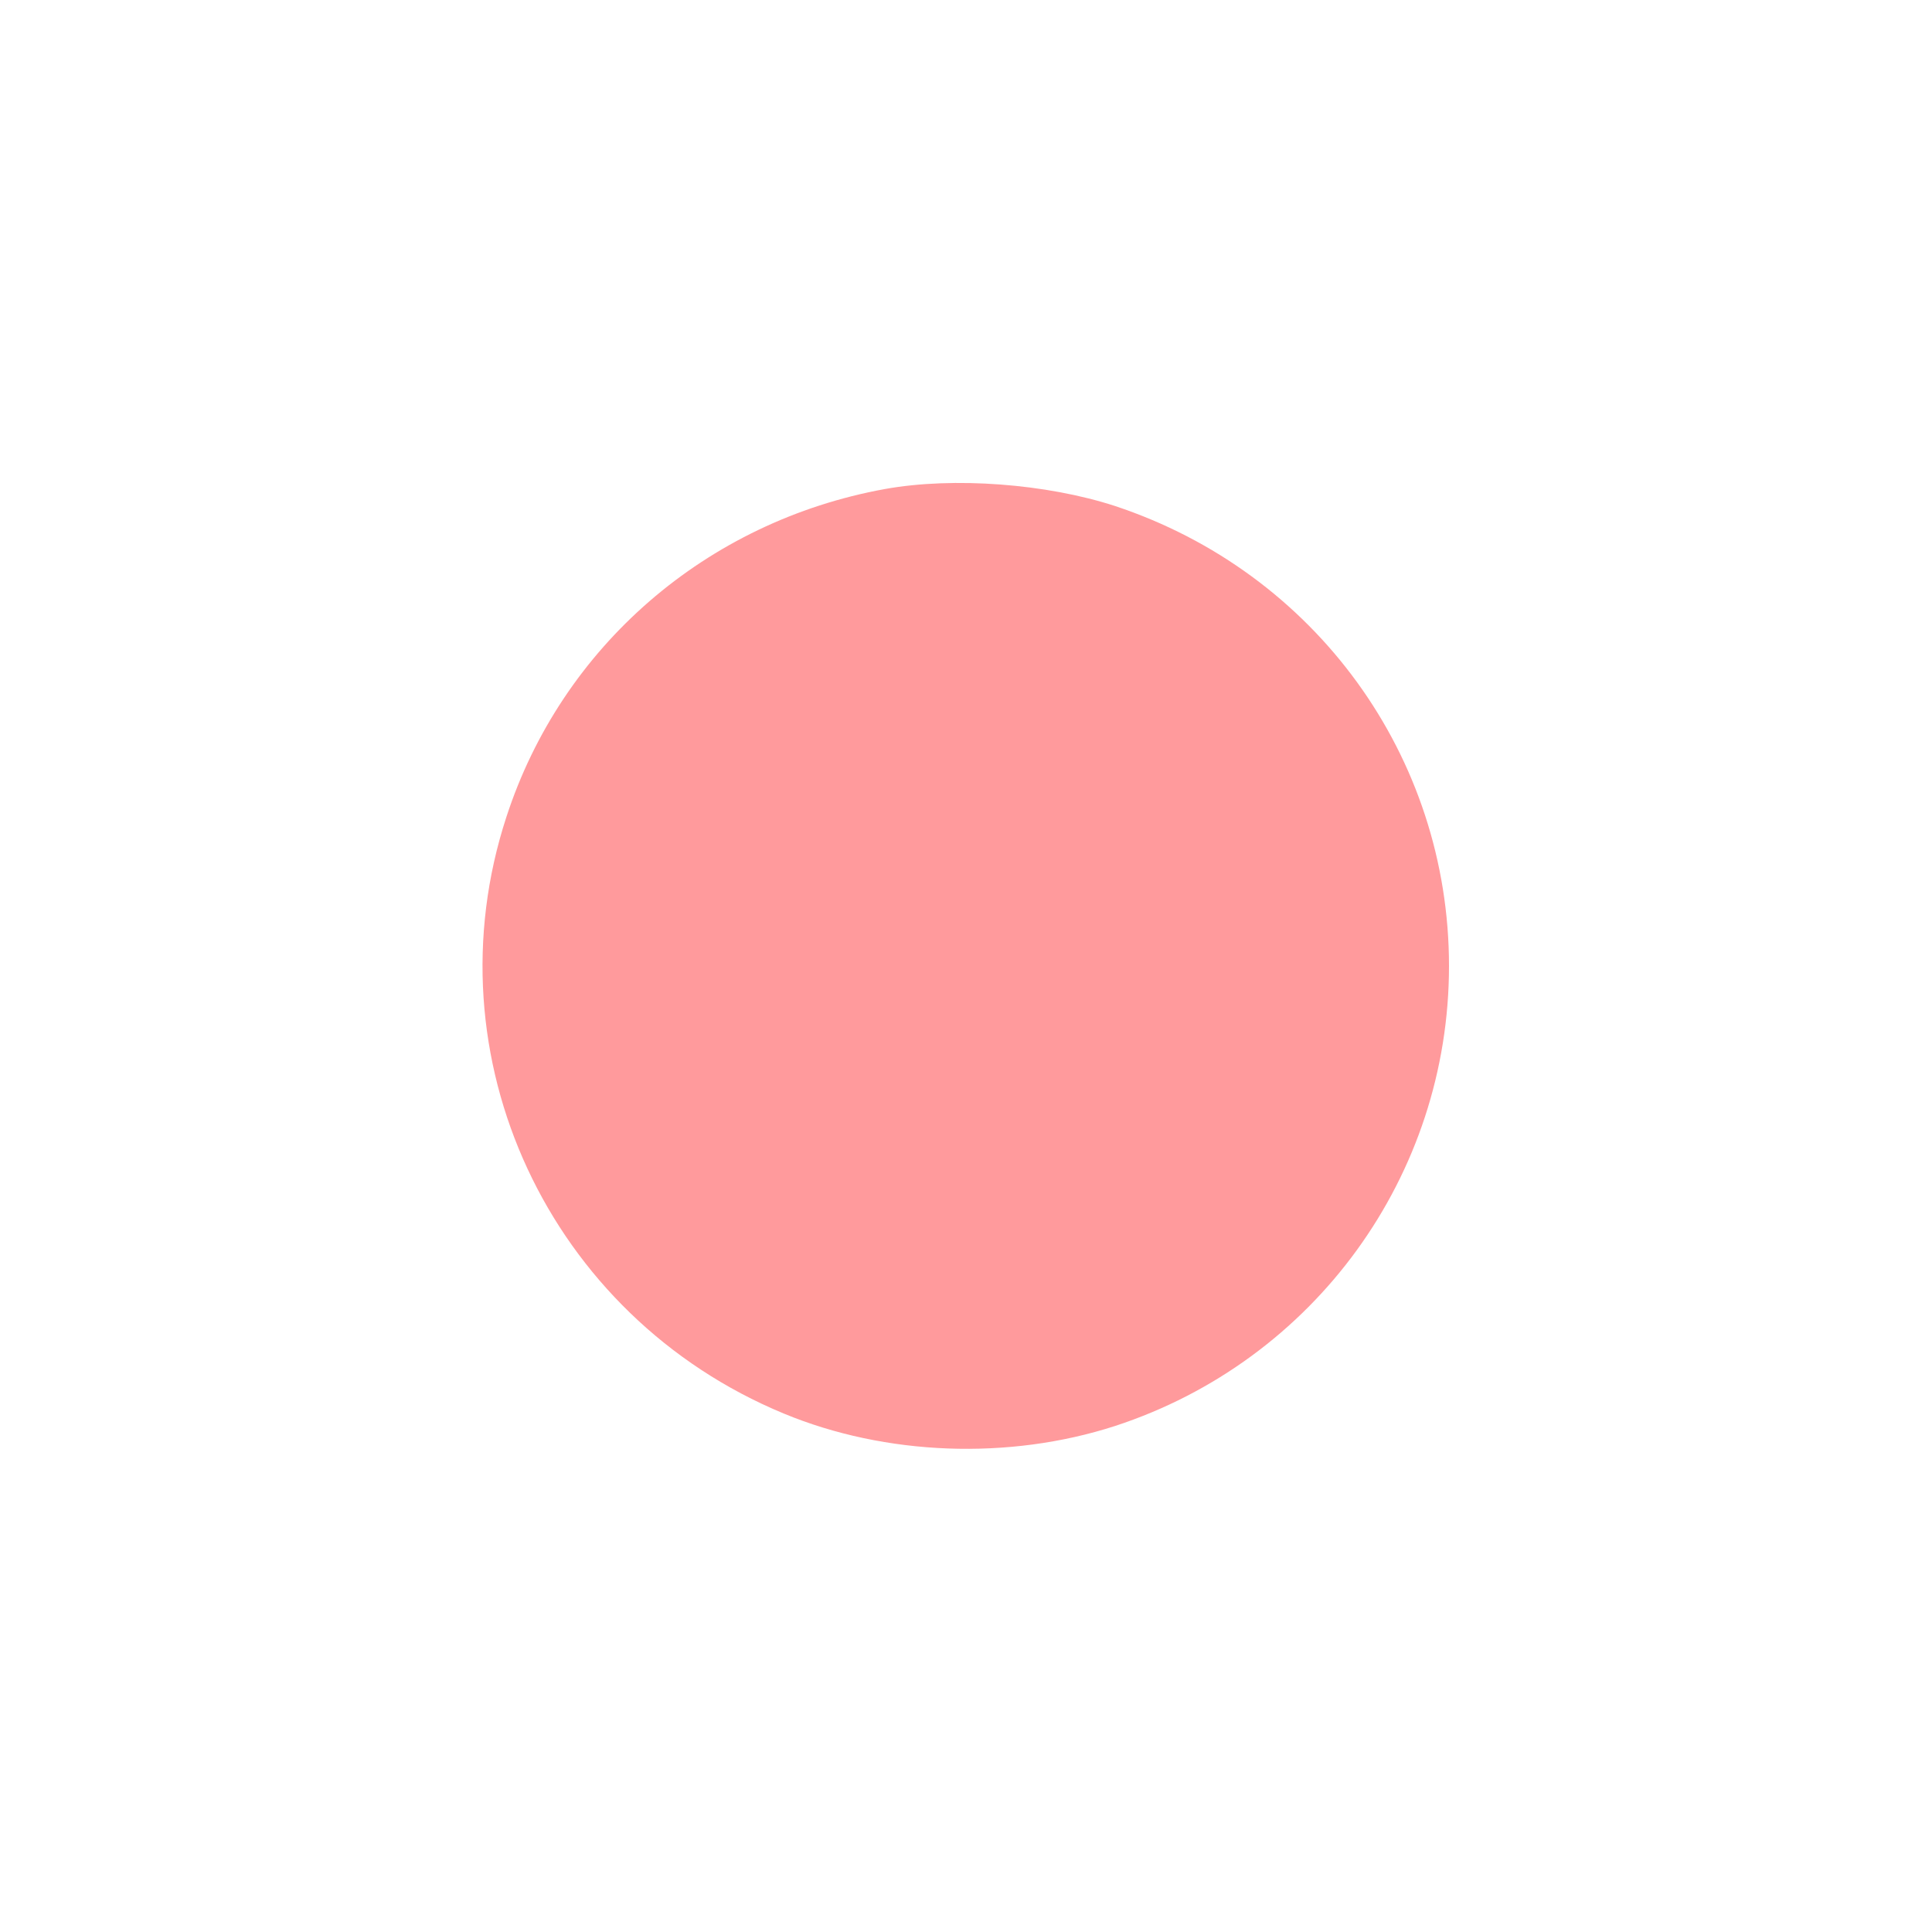
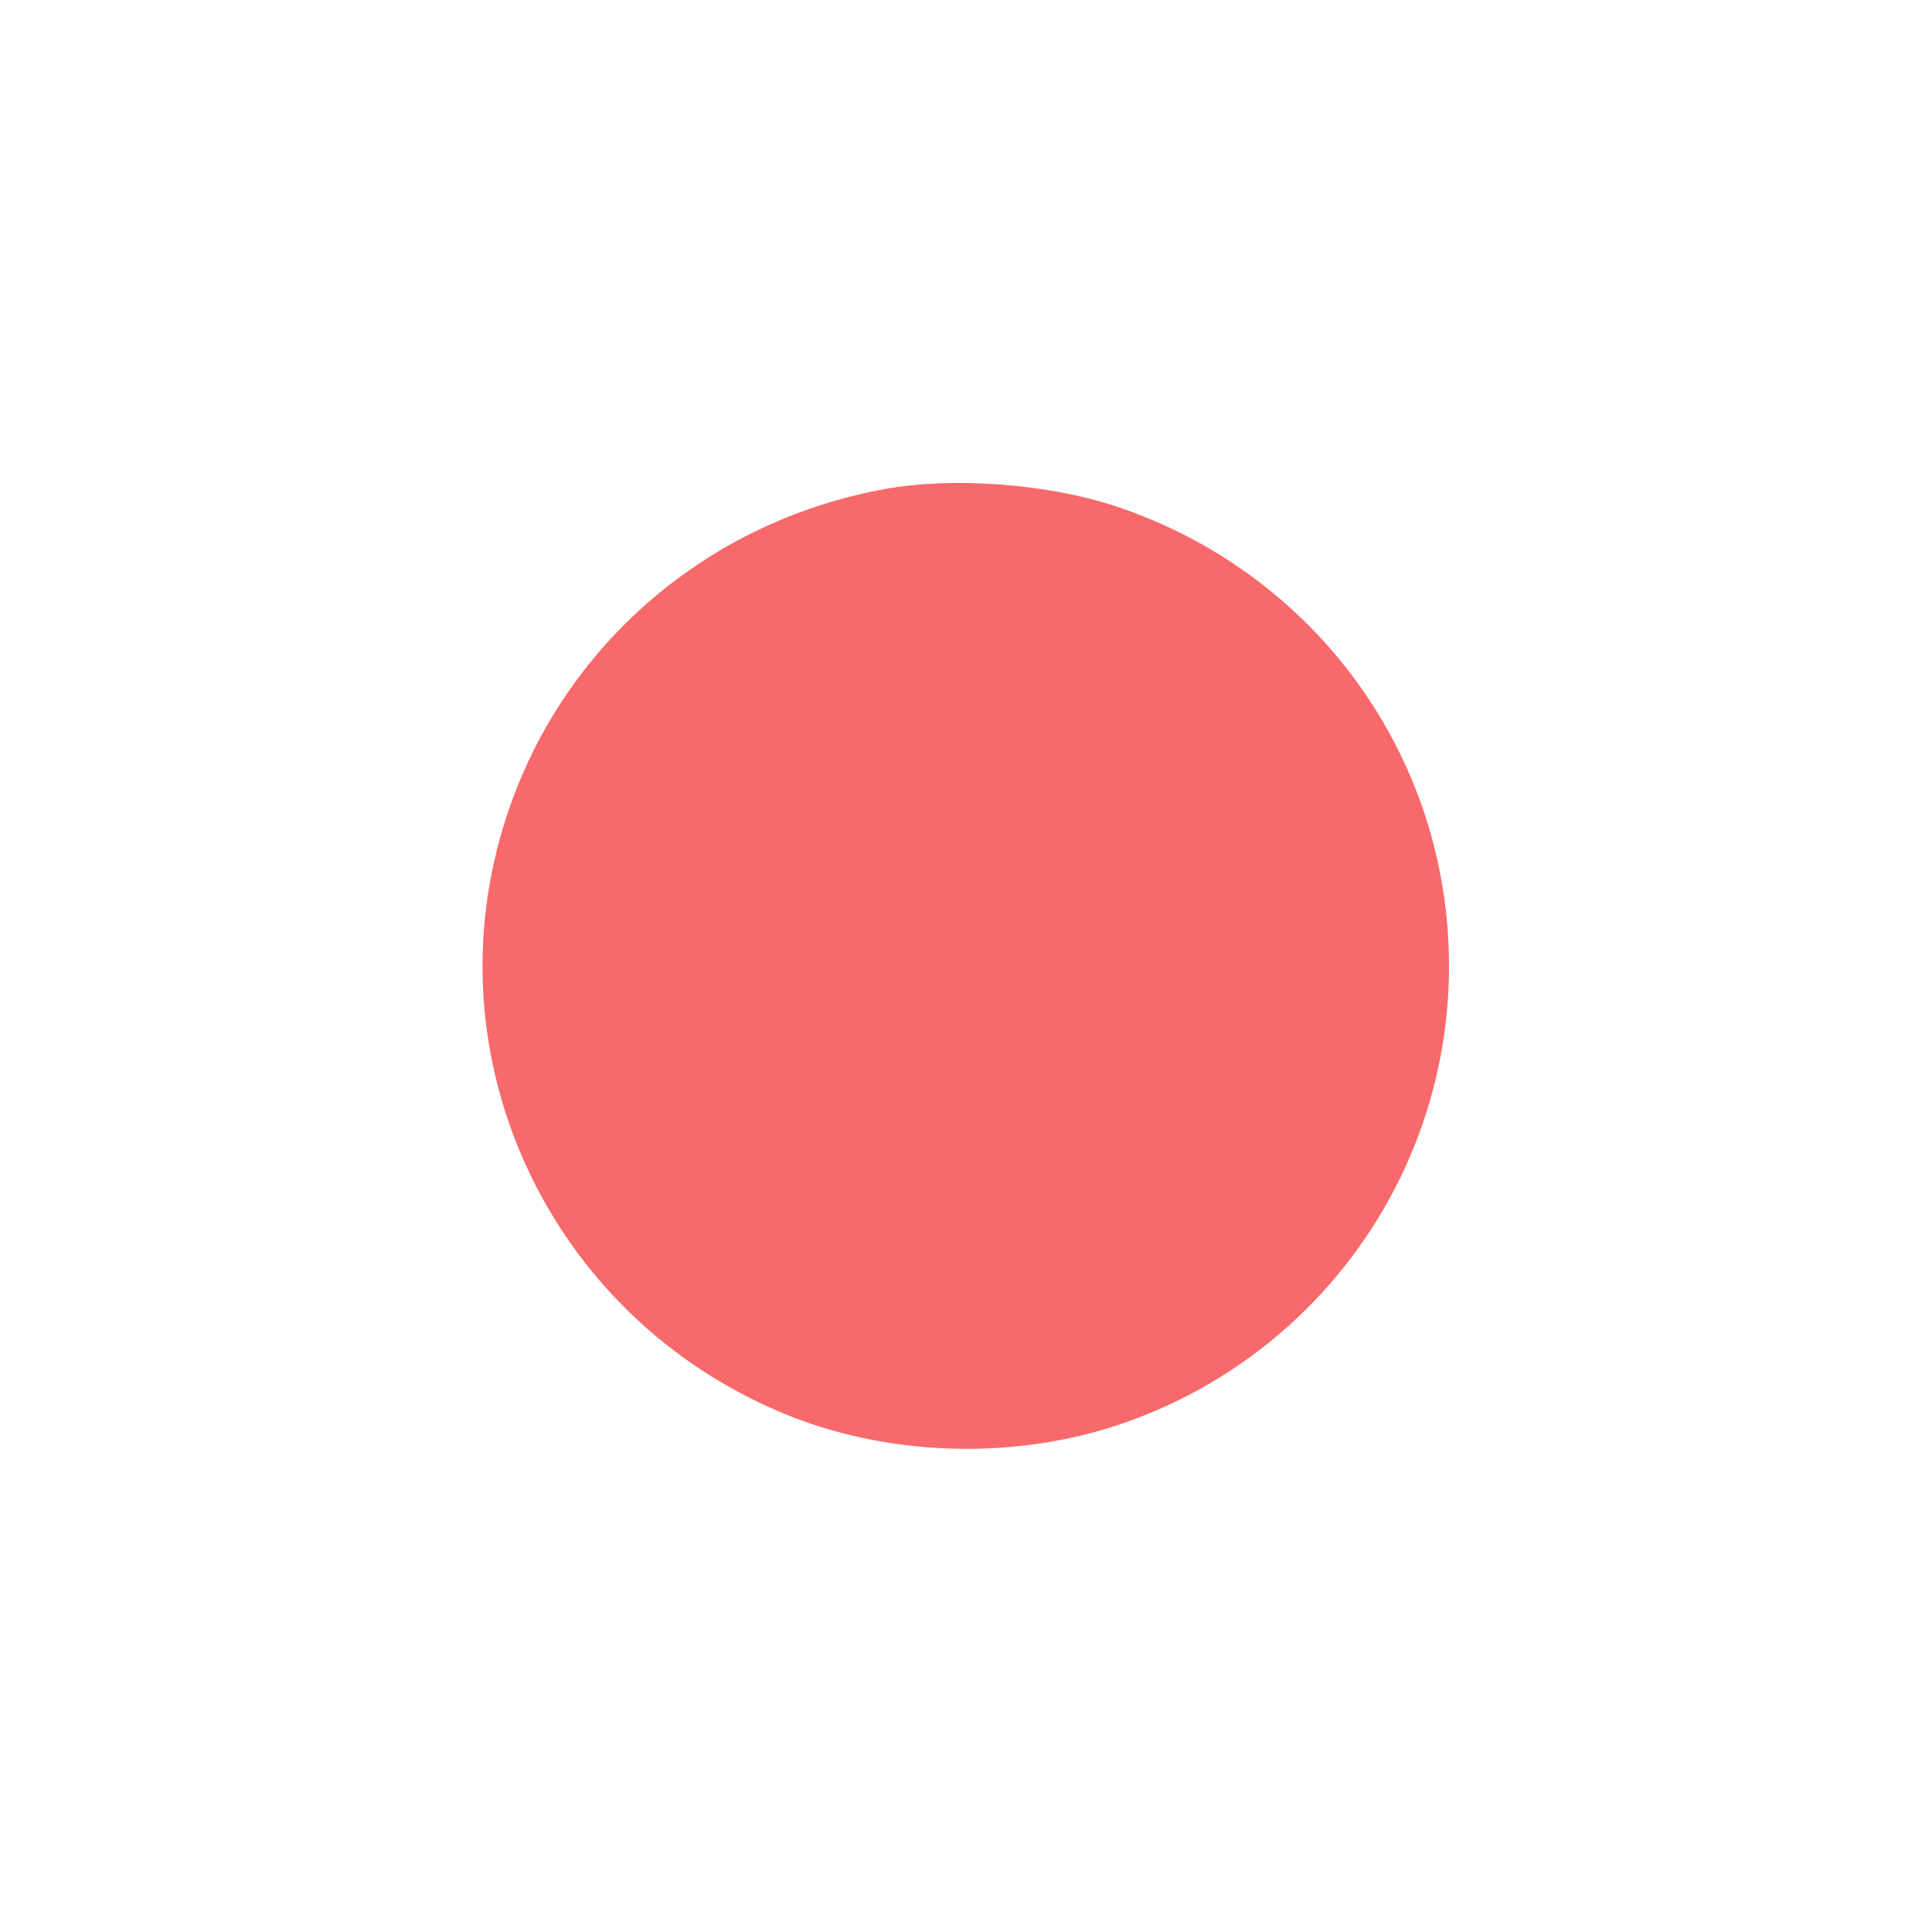
<svg xmlns="http://www.w3.org/2000/svg" version="1.0" width="512pt" height="512pt" viewBox="0 0 512 512" preserveAspectRatio="xMidYMid meet">
-   <g transform="translate(0,512) scale(0.1,-0.1)" fill="#FF9A9C" stroke="none">
+   <g transform="translate(0,512) scale(0.1,-0.1)" fill="#F8696B" stroke="none">
    <path d="M2345 3824 c-473 -86 -856 -417 -1003 -869 -208 -636 112 -1323 735 -1581 270 -112 597 -124 878 -33 529 173 885 664 885 1219 0 555 -354 1043 -885 1219 -181 59 -427 78 -610 45z" />
  </g>
</svg>
